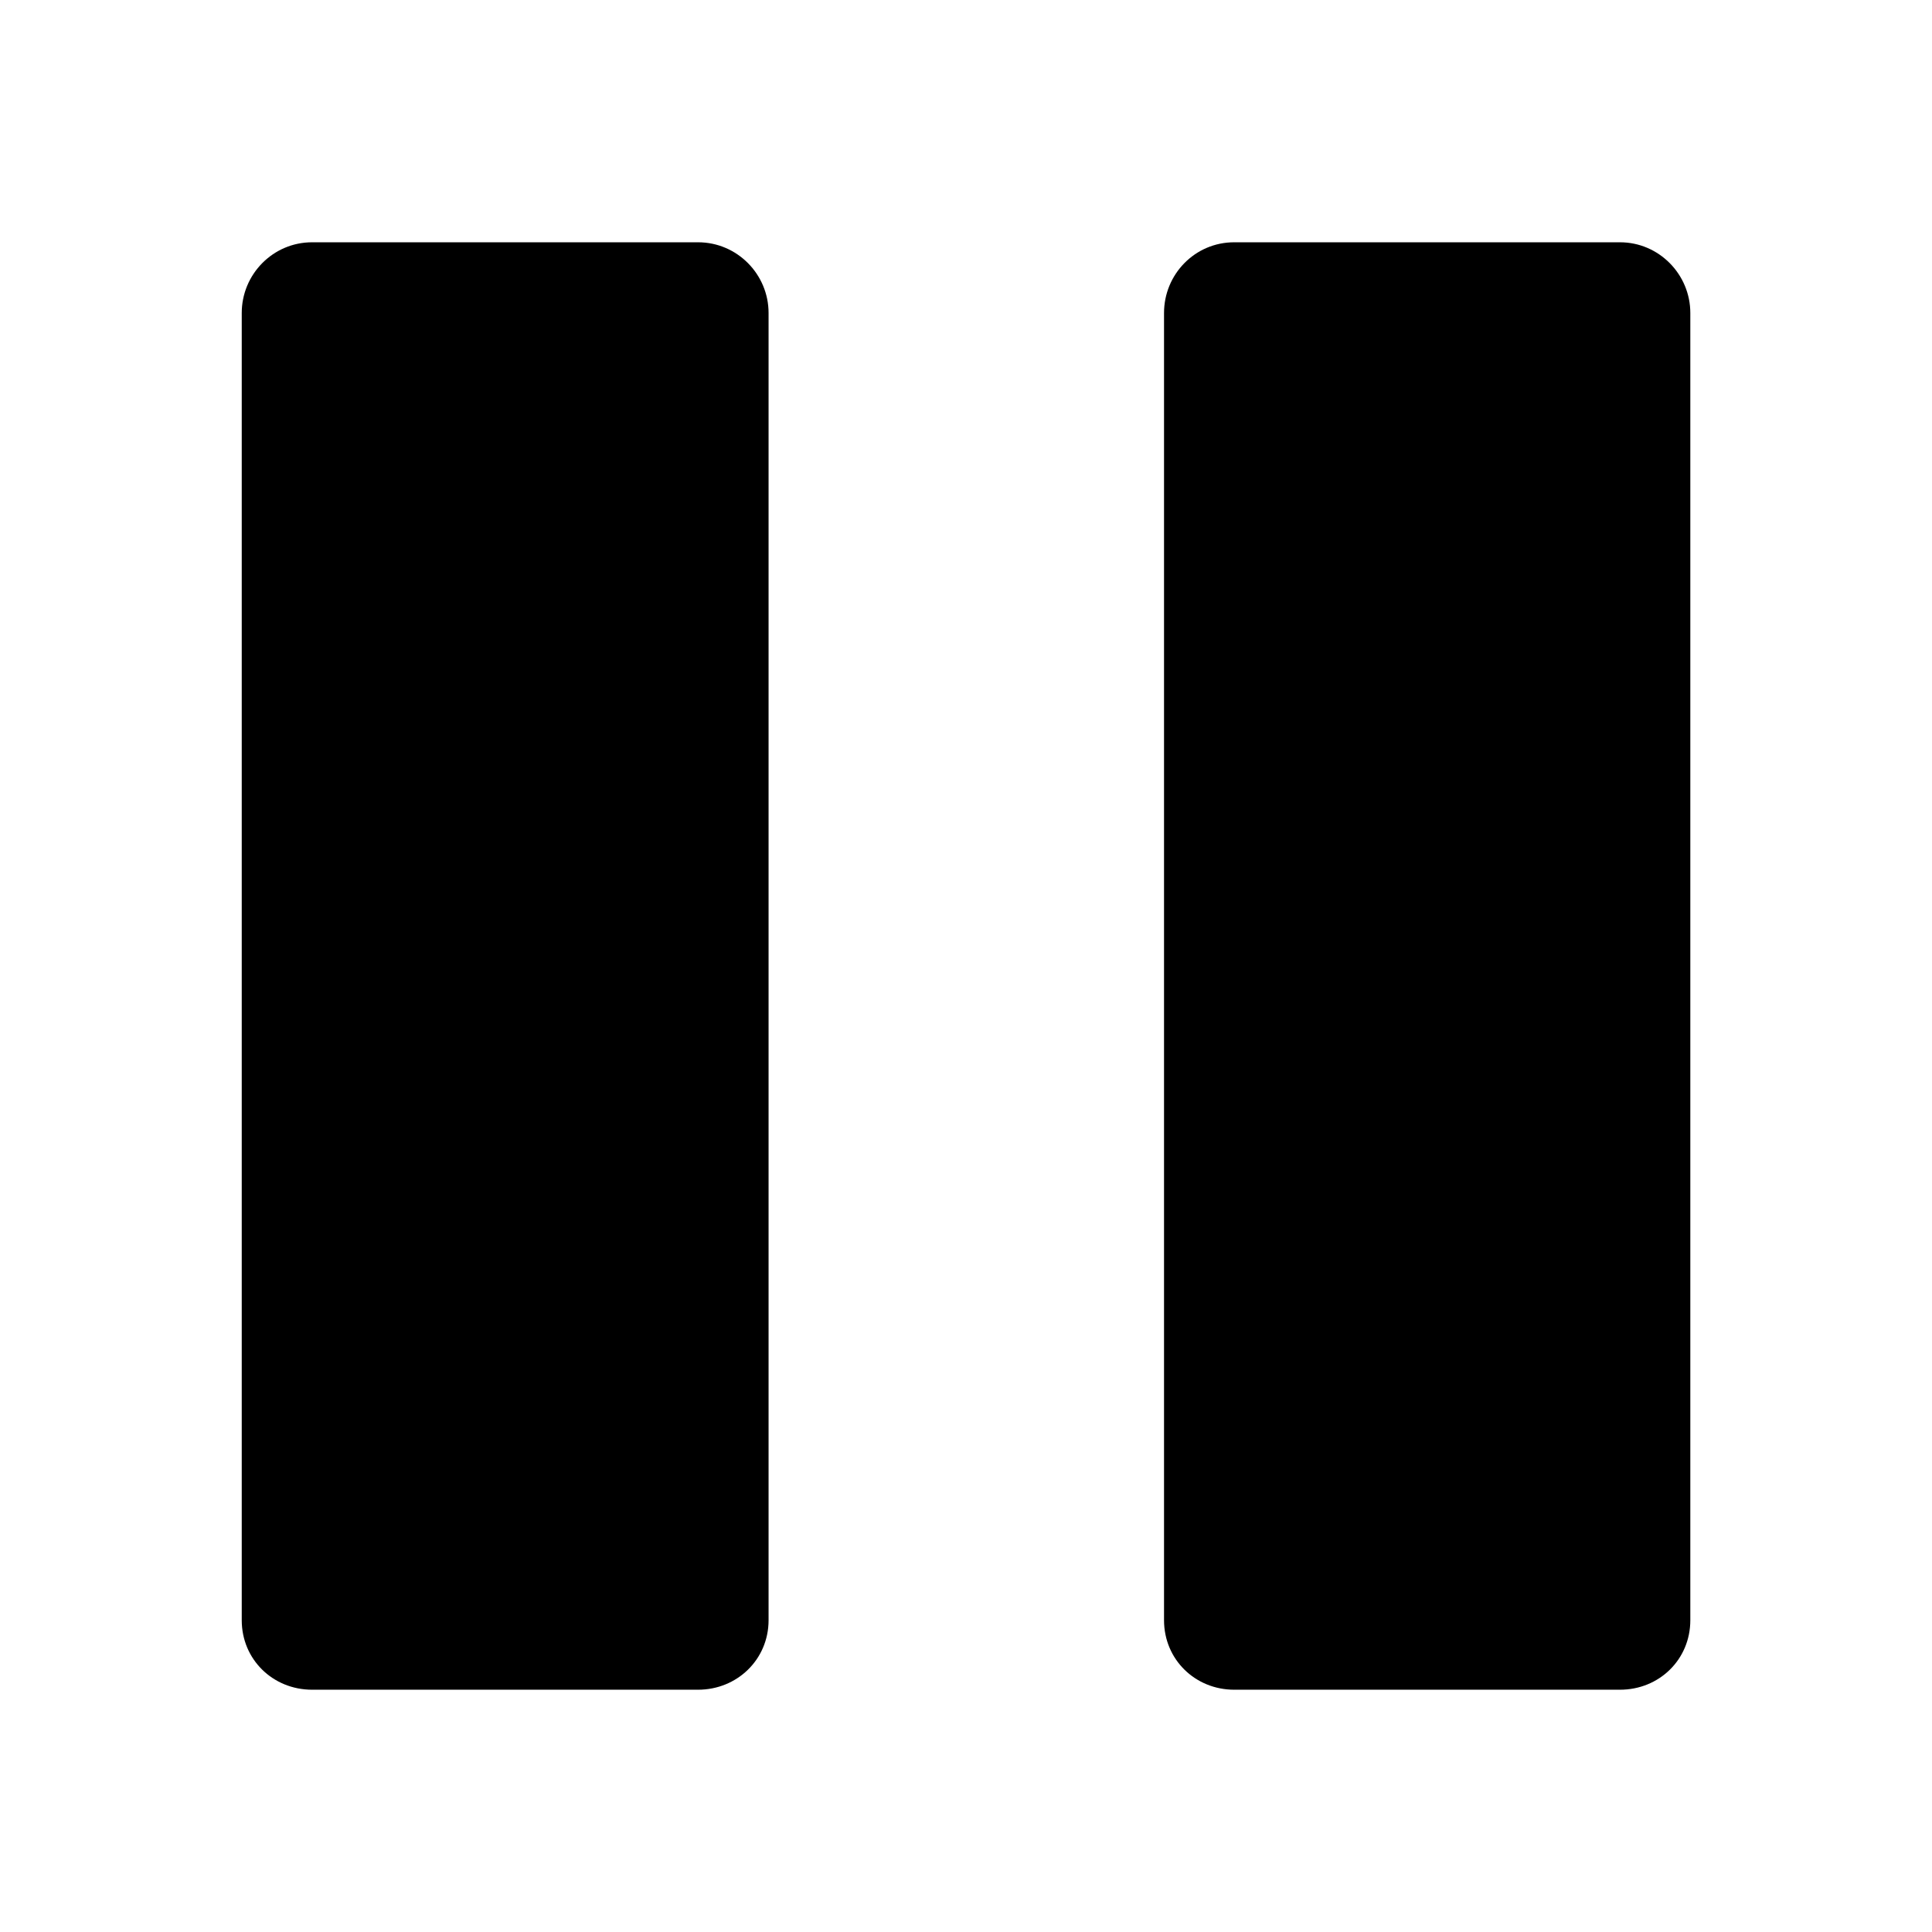
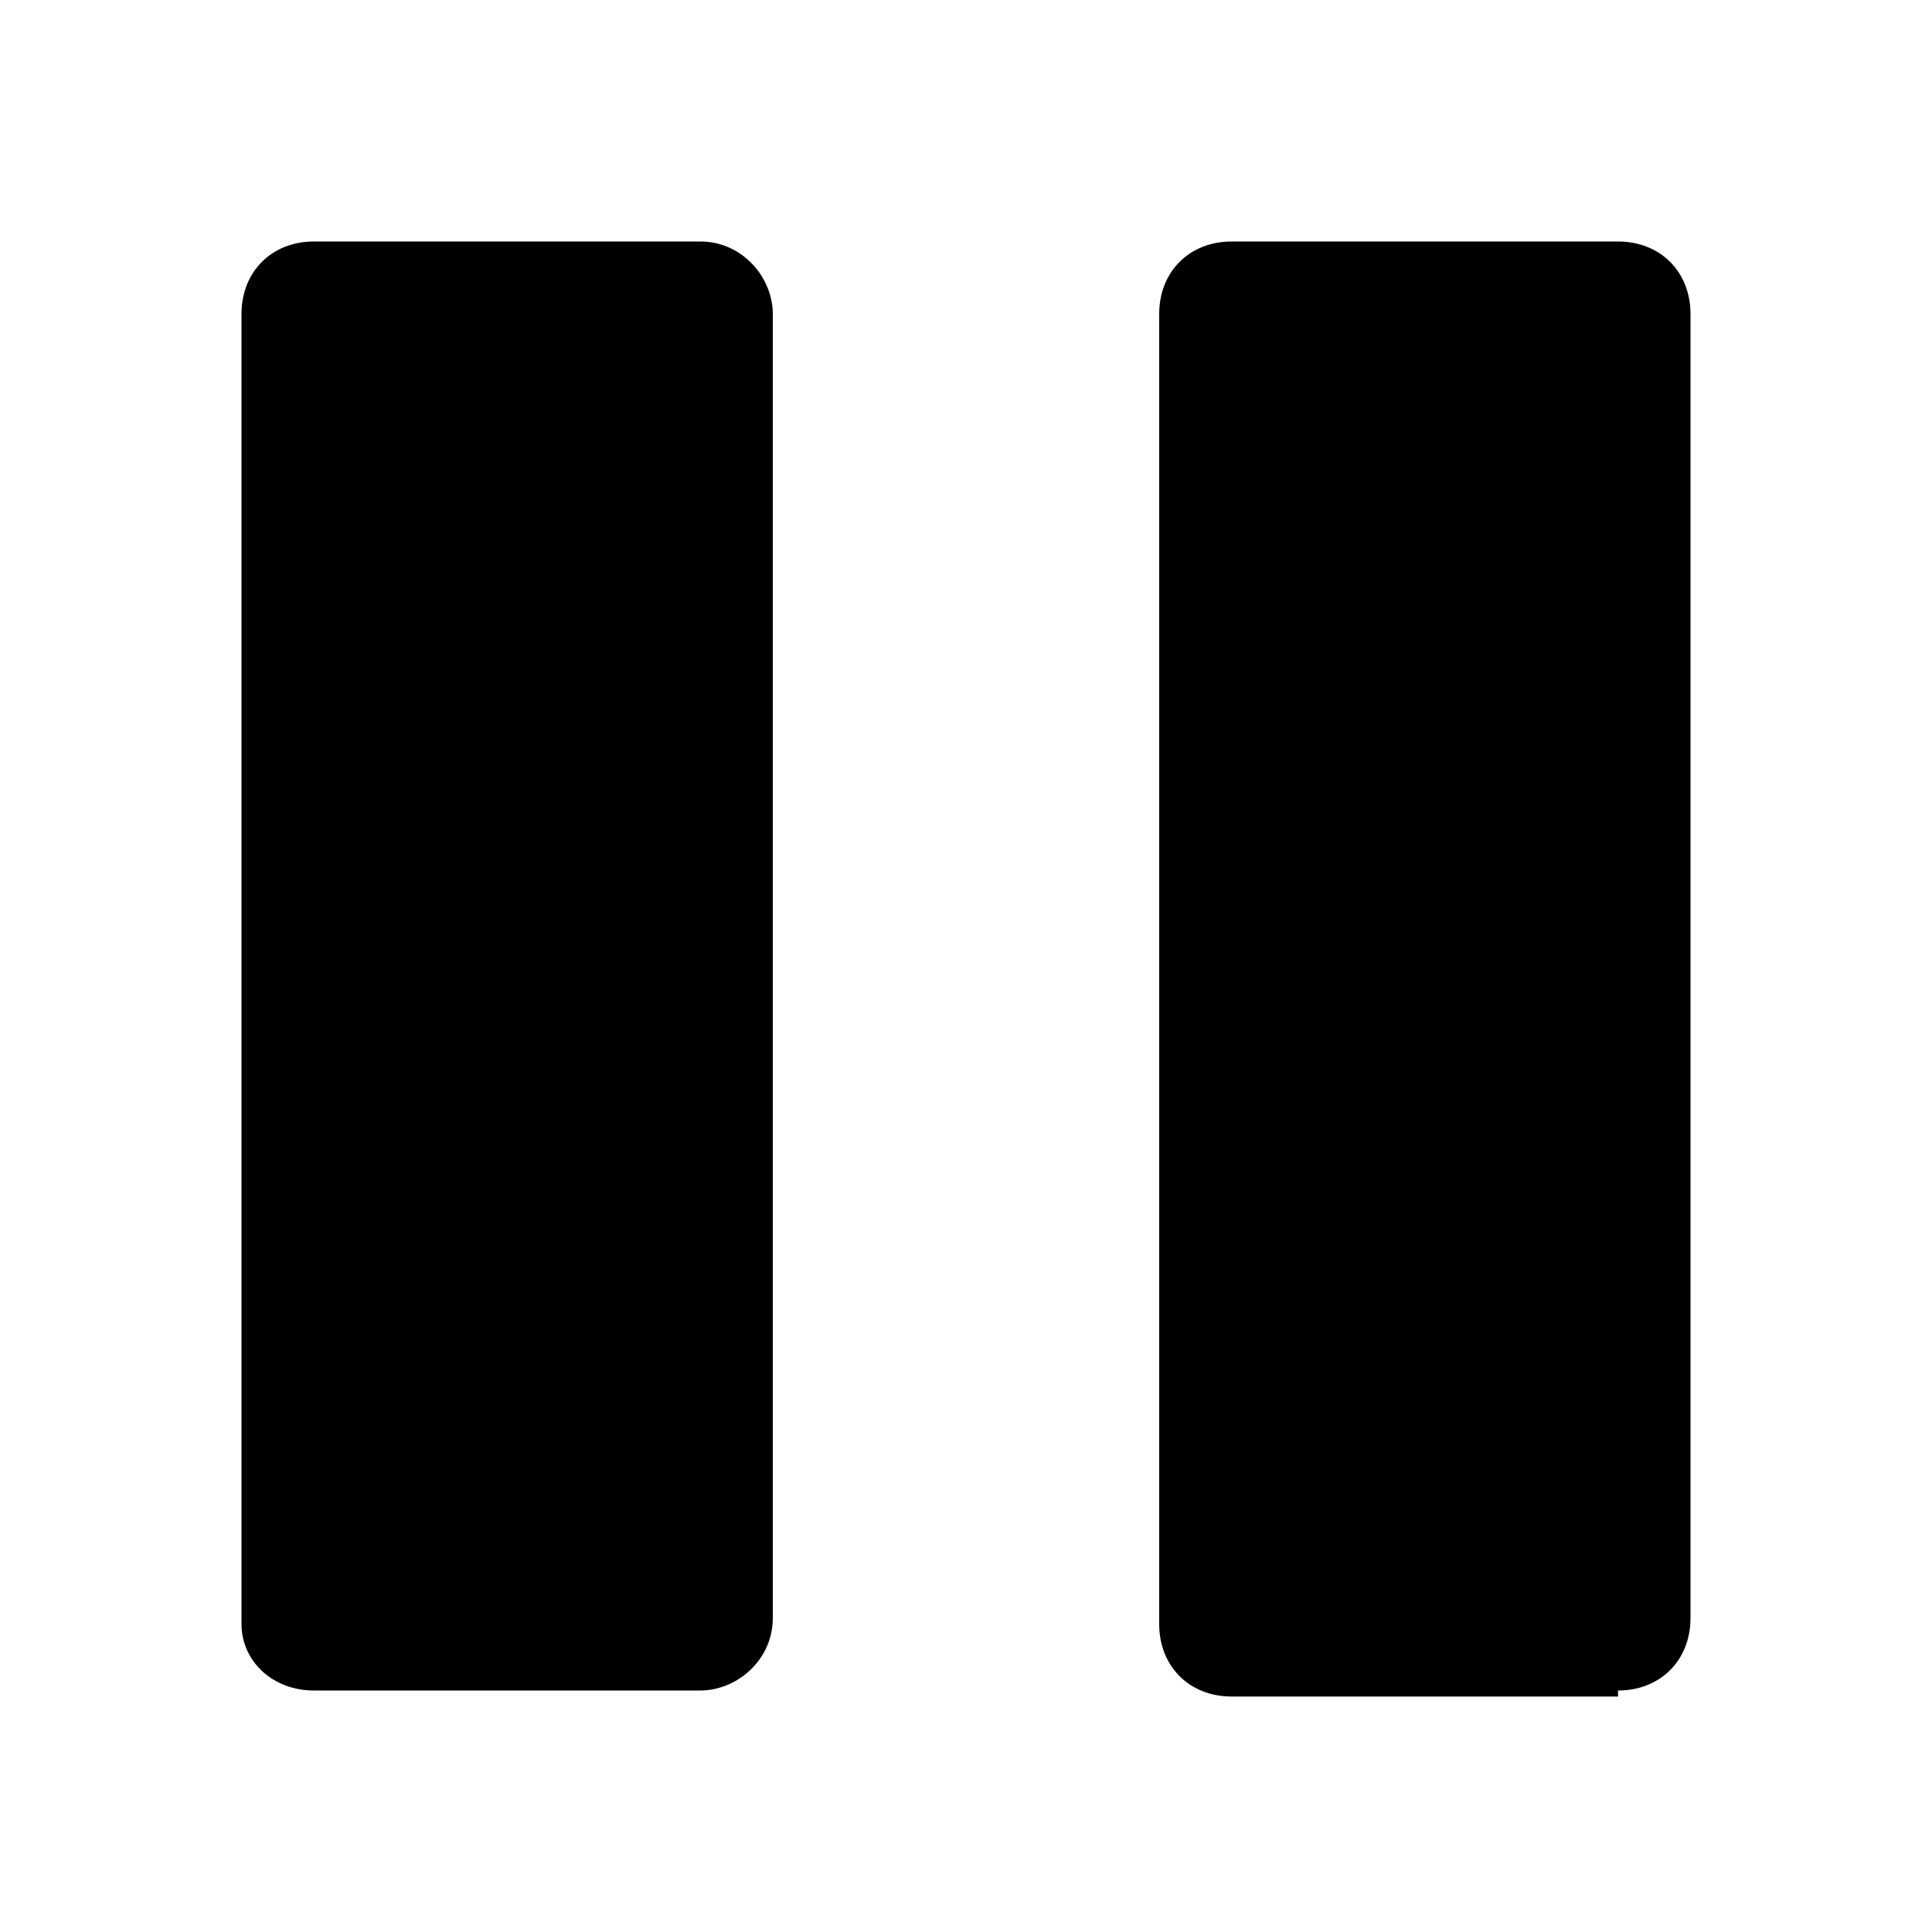
- <svg xmlns="http://www.w3.org/2000/svg" version="1.1" width="32" height="32" viewBox="0 0 32 32">
-   <path d="M11.562 27.987c0.648 0 1.168-0.502 1.168-1.151v-21.652c0-0.64-0.52-1.171-1.168-1.171h-6.393c-0.648 0-1.165 0.531-1.165 1.171v21.652c0 0.651 0.517 1.151 1.165 1.151h6.393zM26.832 27.987c0.651 0 1.165-0.502 1.165-1.151v-21.652c0-0.64-0.52-1.171-1.165-1.171h-6.39c-0.651 0-1.162 0.531-1.162 1.171v21.652c0 0.651 0.517 1.151 1.162 1.151h6.39z" />
+ <svg xmlns="http://www.w3.org/2000/svg" version="1.1" id="Слой_1" x="0px" y="0px" viewBox="0 0 32 32" style="enable-background:new 0 0 32 32;" xml:space="preserve">
+   <path d="M11.6,28c0.6,0,1.2-0.5,1.2-1.2V5.2c0-0.6-0.5-1.2-1.2-1.2H5.2C4.5,4,4,4.5,4,5.2v21.7C4,27.5,4.5,28,5.2,28H11.6z" />
+   <path d="M26.8,28c0.7,0,1.2-0.5,1.2-1.2V5.2C28,4.5,27.5,4,26.8,4h-6.4c-0.7,0-1.2,0.5-1.2,1.2v21.7c0,0.7,0.5,1.2,1.2,1.2H26.8z" />
</svg>
